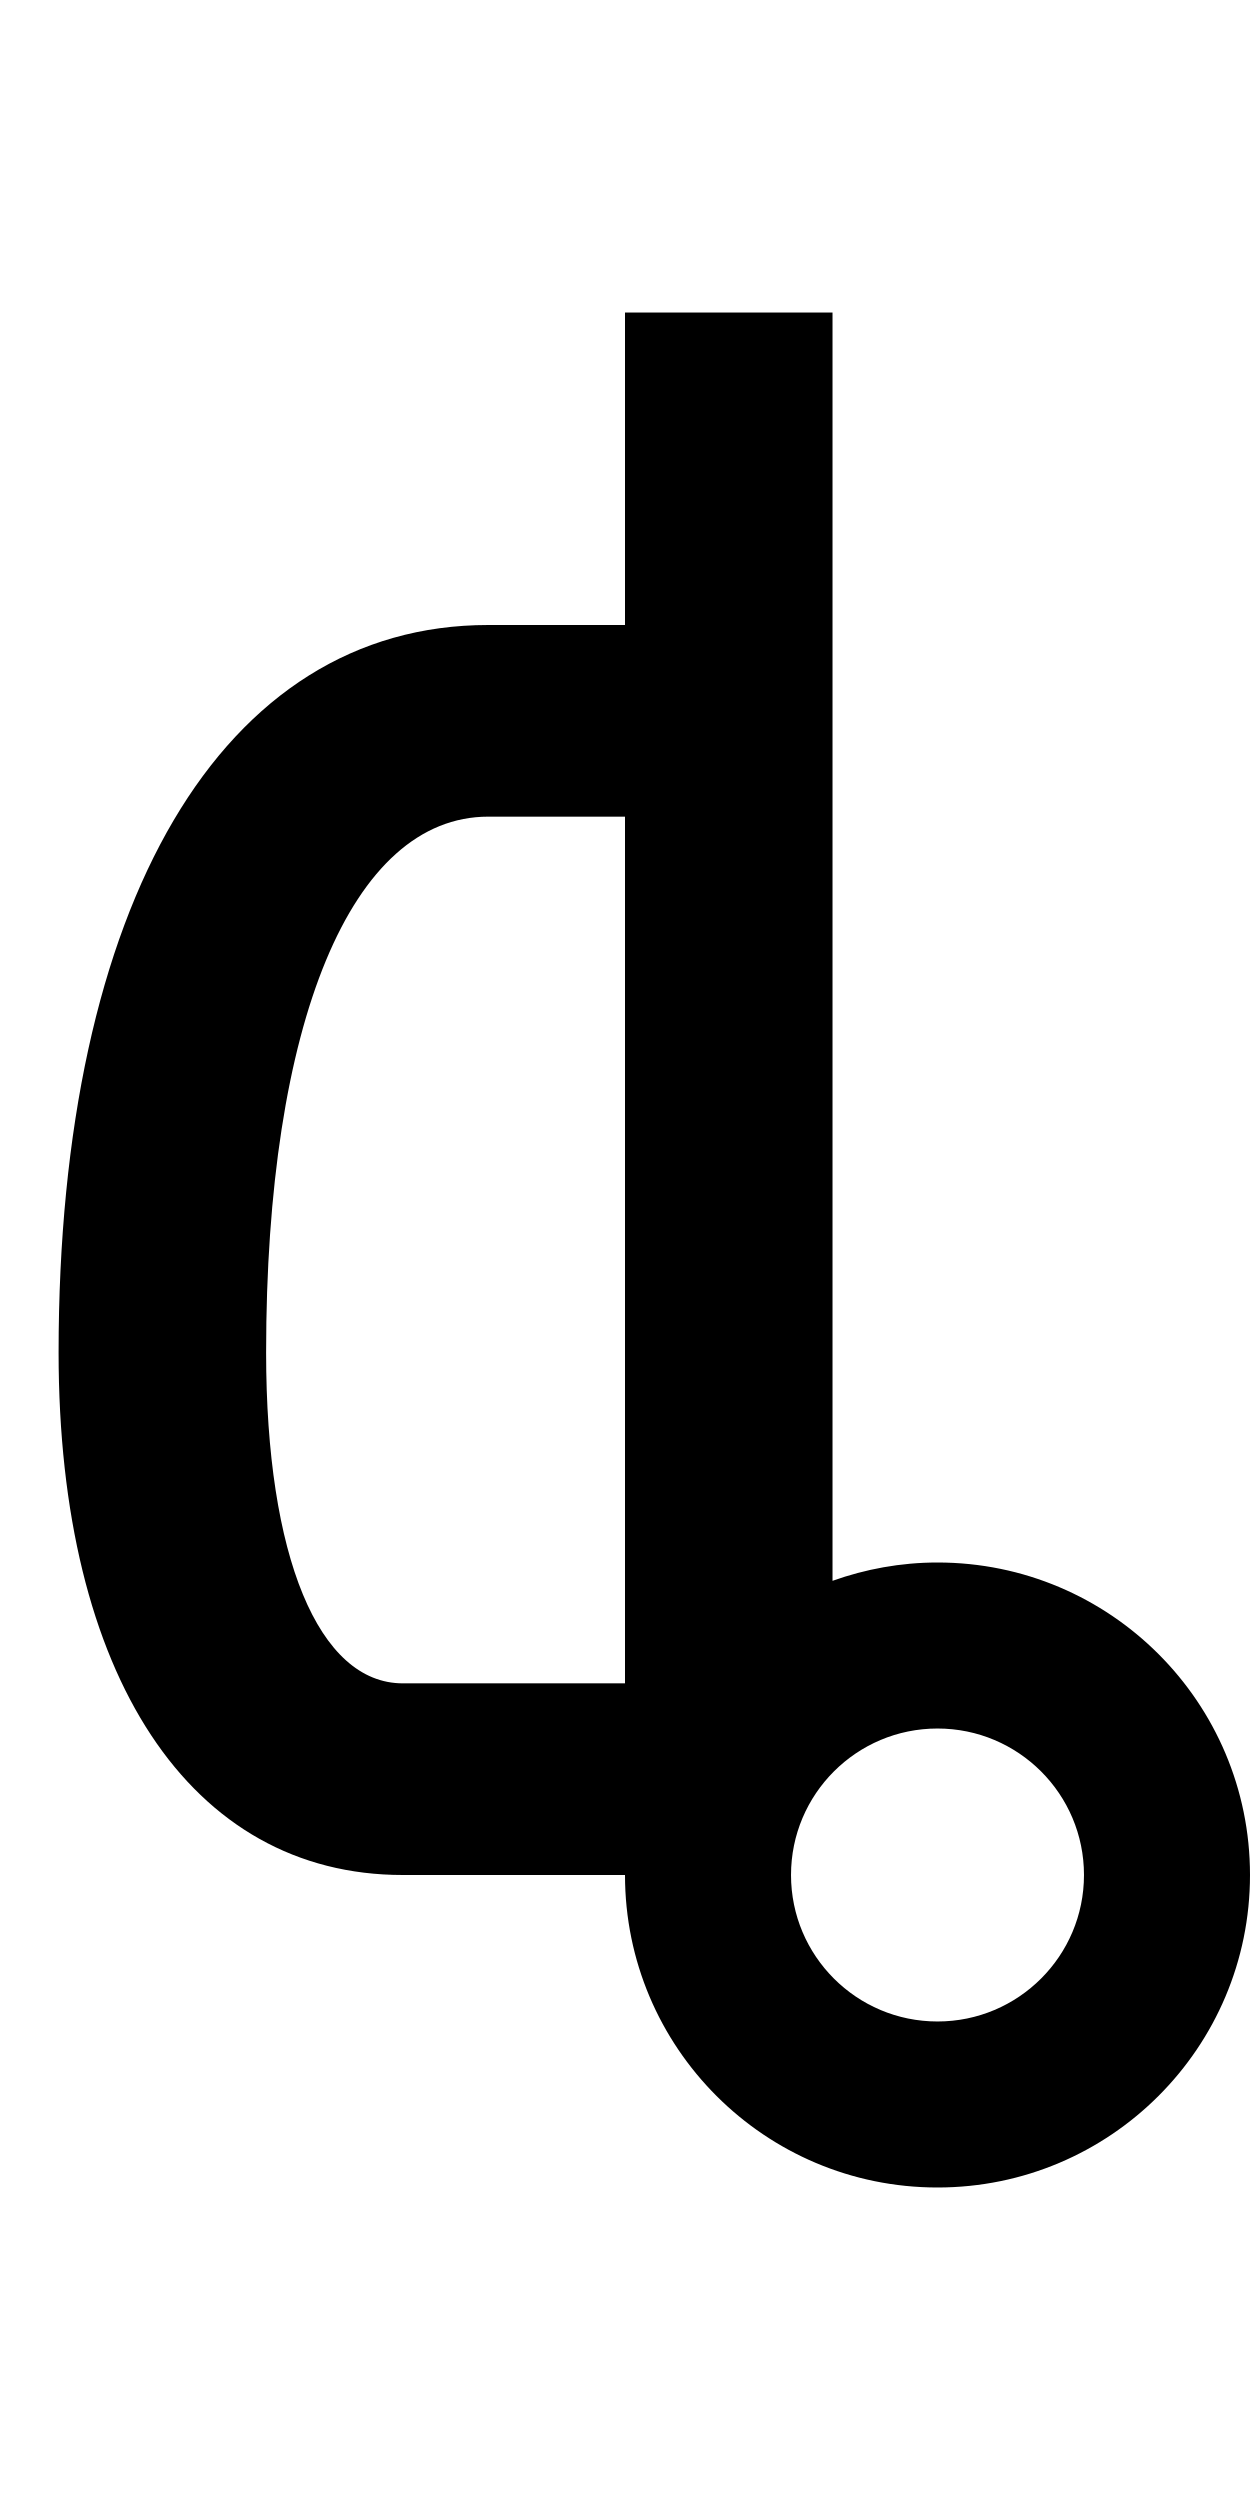
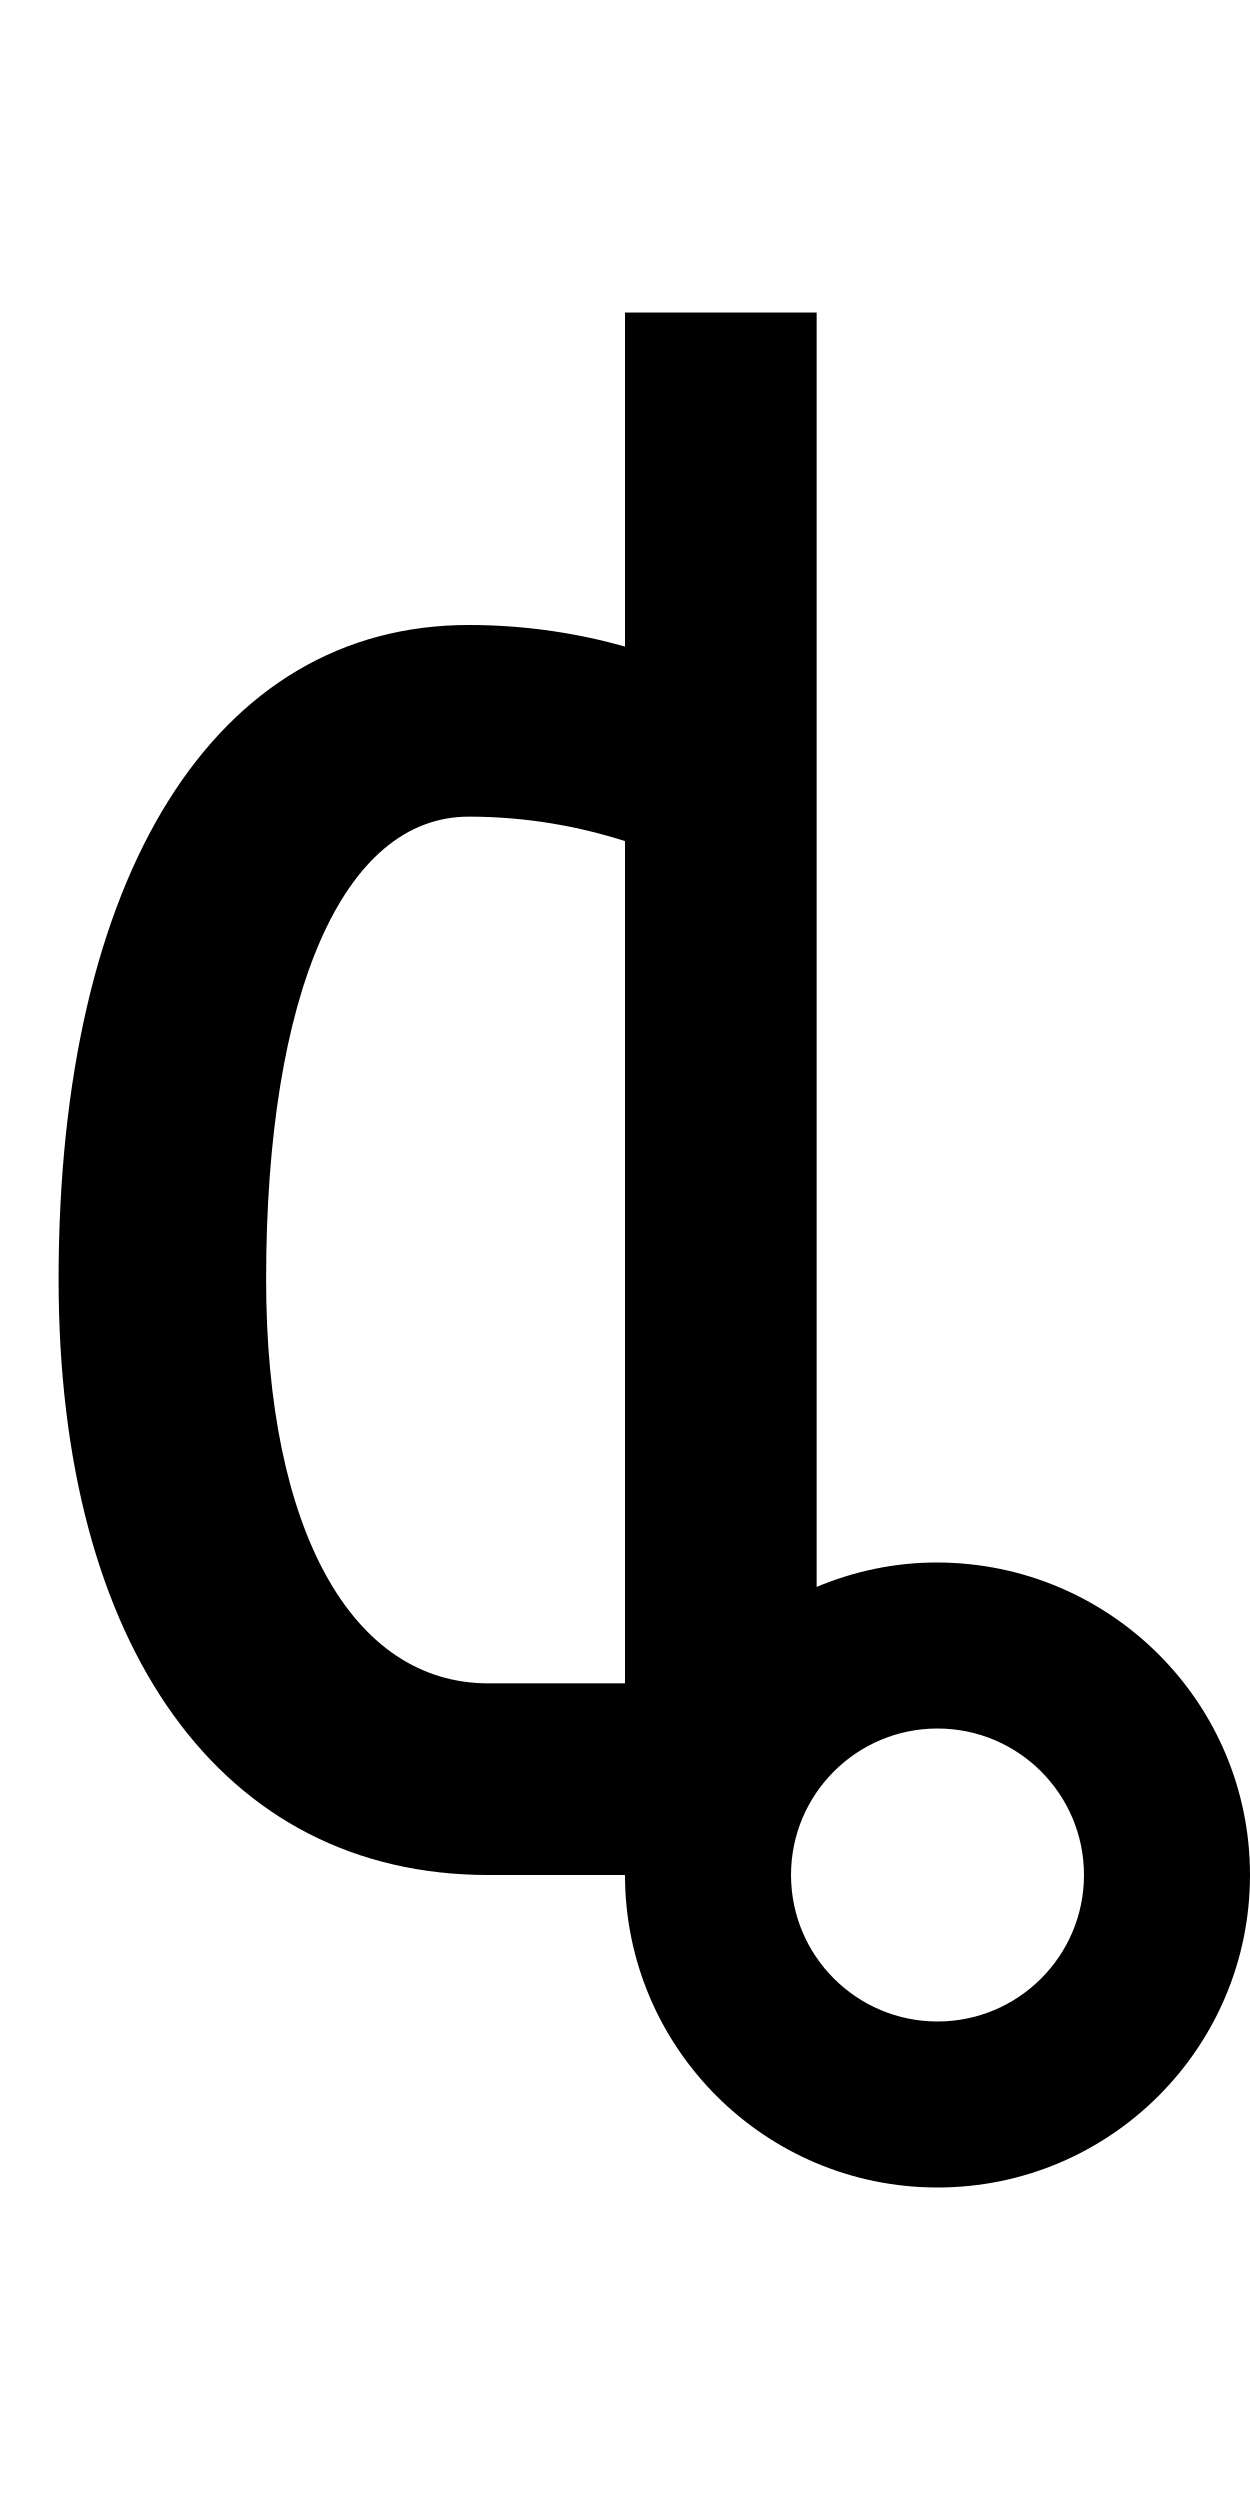
<svg xmlns="http://www.w3.org/2000/svg" version="1.1" width="1024" height="2048" id="svg3355">
  <defs id="defs3357" />
-   <path d="M 512,256 V 512 H 400 c -218.005,0 -352,228.001 -352,596 0,264.995 108.001,428 282,428 h 182 c 0,141.384 114.618,256 256,256 C 909.382,1792 1024,1677.383 1024,1536 c 0,-141.383 -114.616,-256 -256,-256 -30.172,0 -59.12,5.414 -86,15 V 256 Z M 400,669 h 112 v 710 H 330 c -68.996,0 -112,-104.002 -112,-271 0,-270.999 69.999,-439 182,-439 z m 368,747 c 66.274,0 120,53.73 120,120 0,66.27 -53.731,120 -120,120 -66.269,0 -120,-53.731 -120,-120 0,-66.269 53.726,-120 120,-120 z" id="path3127-7-9-5-0" style="display:inline;fill:#000000;fill-opacity:1;stroke:none" />
+   <path id="path3127-7-9-5-0" style="display:inline;fill:#000000;fill-opacity:1;stroke:none" d="M 512,256 V 529.666 C 474.861,519.2 431.921,512 384,512 175.998,512 48,716.997 48,1048 c 0,301.999 134,488 352,488 h 112 c 0,141.39 114.618,256 256,256 141.382,0 256,-114.617 256,-256 0,-141.383 -114.623,-255.584 -256,-256 -35.099,-0.103 -68.544,7.236 -99,20 V 256 Z M 384,669 c 47.921,0 90.861,8.164 128,20.033 V 1379 H 400 c -111.997,0 -182,-125.995 -182,-331 0,-234.003 62.996,-379 166,-379 z m 384,747 c 66.274,0 120,53.73 120,120 0,66.27 -53.731,120 -120,120 -66.269,0 -120,-53.731 -120,-120 0,-66.269 53.726,-120 120,-120 z" />
</svg>
